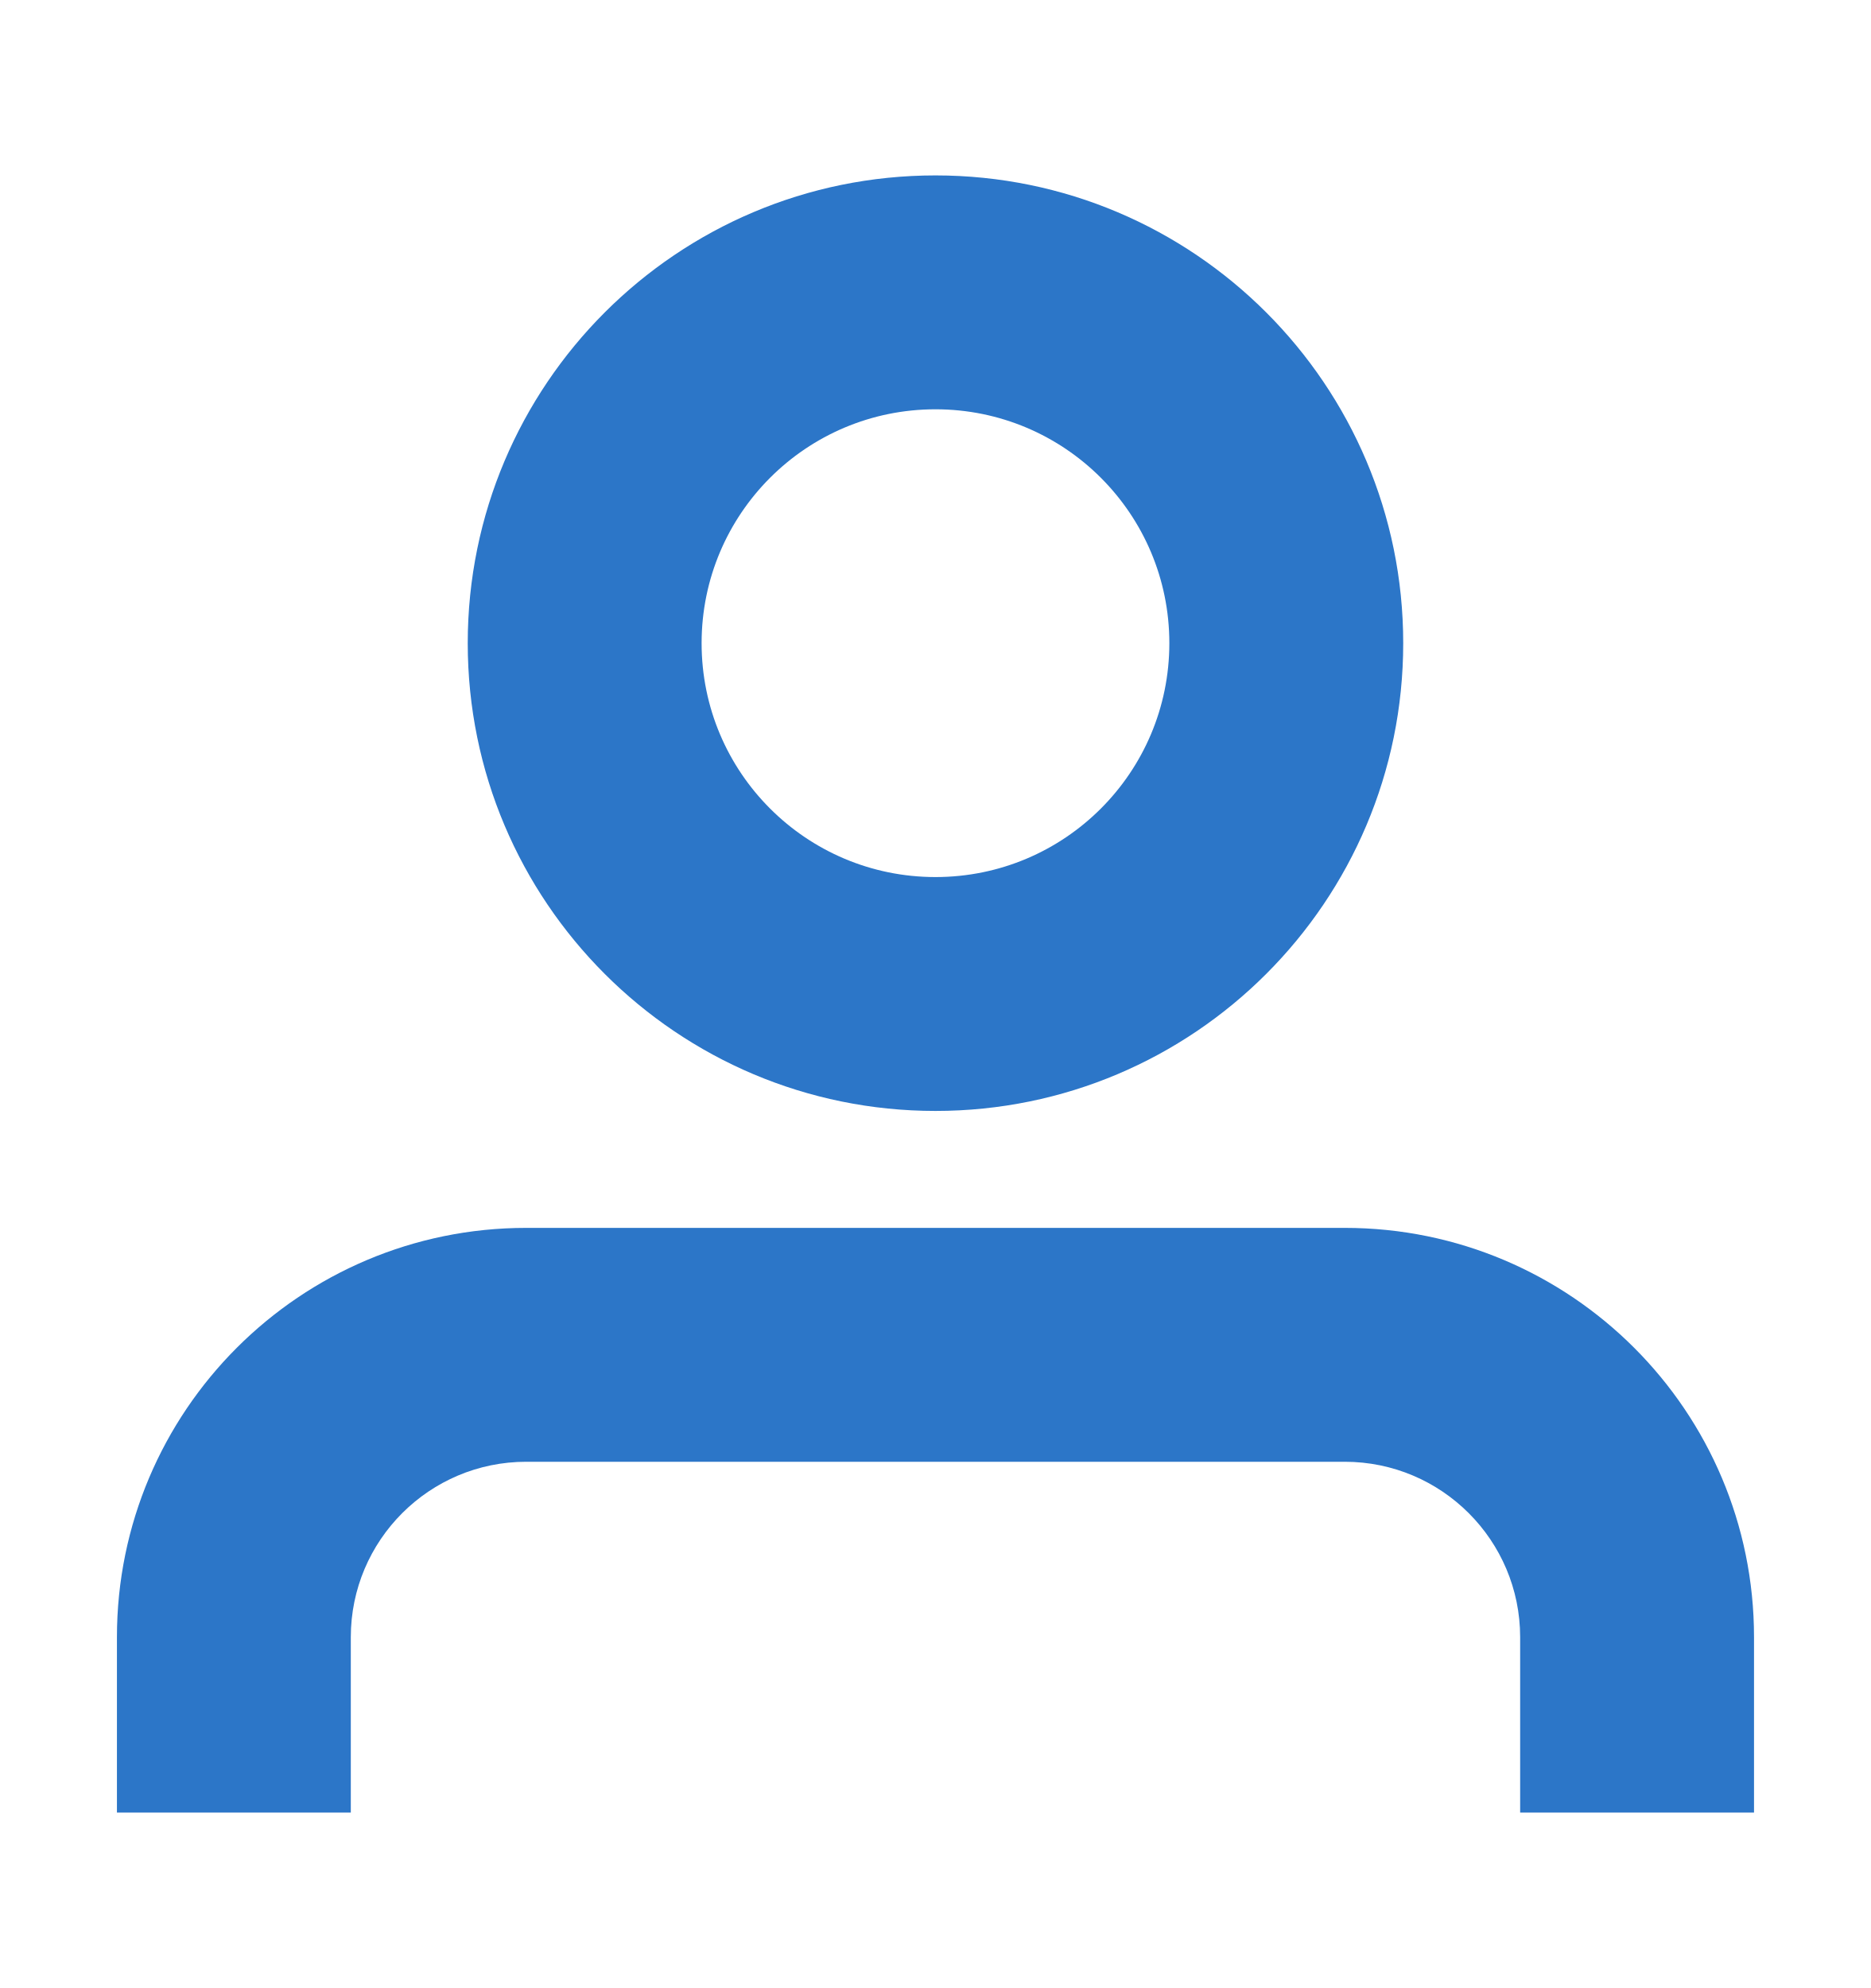
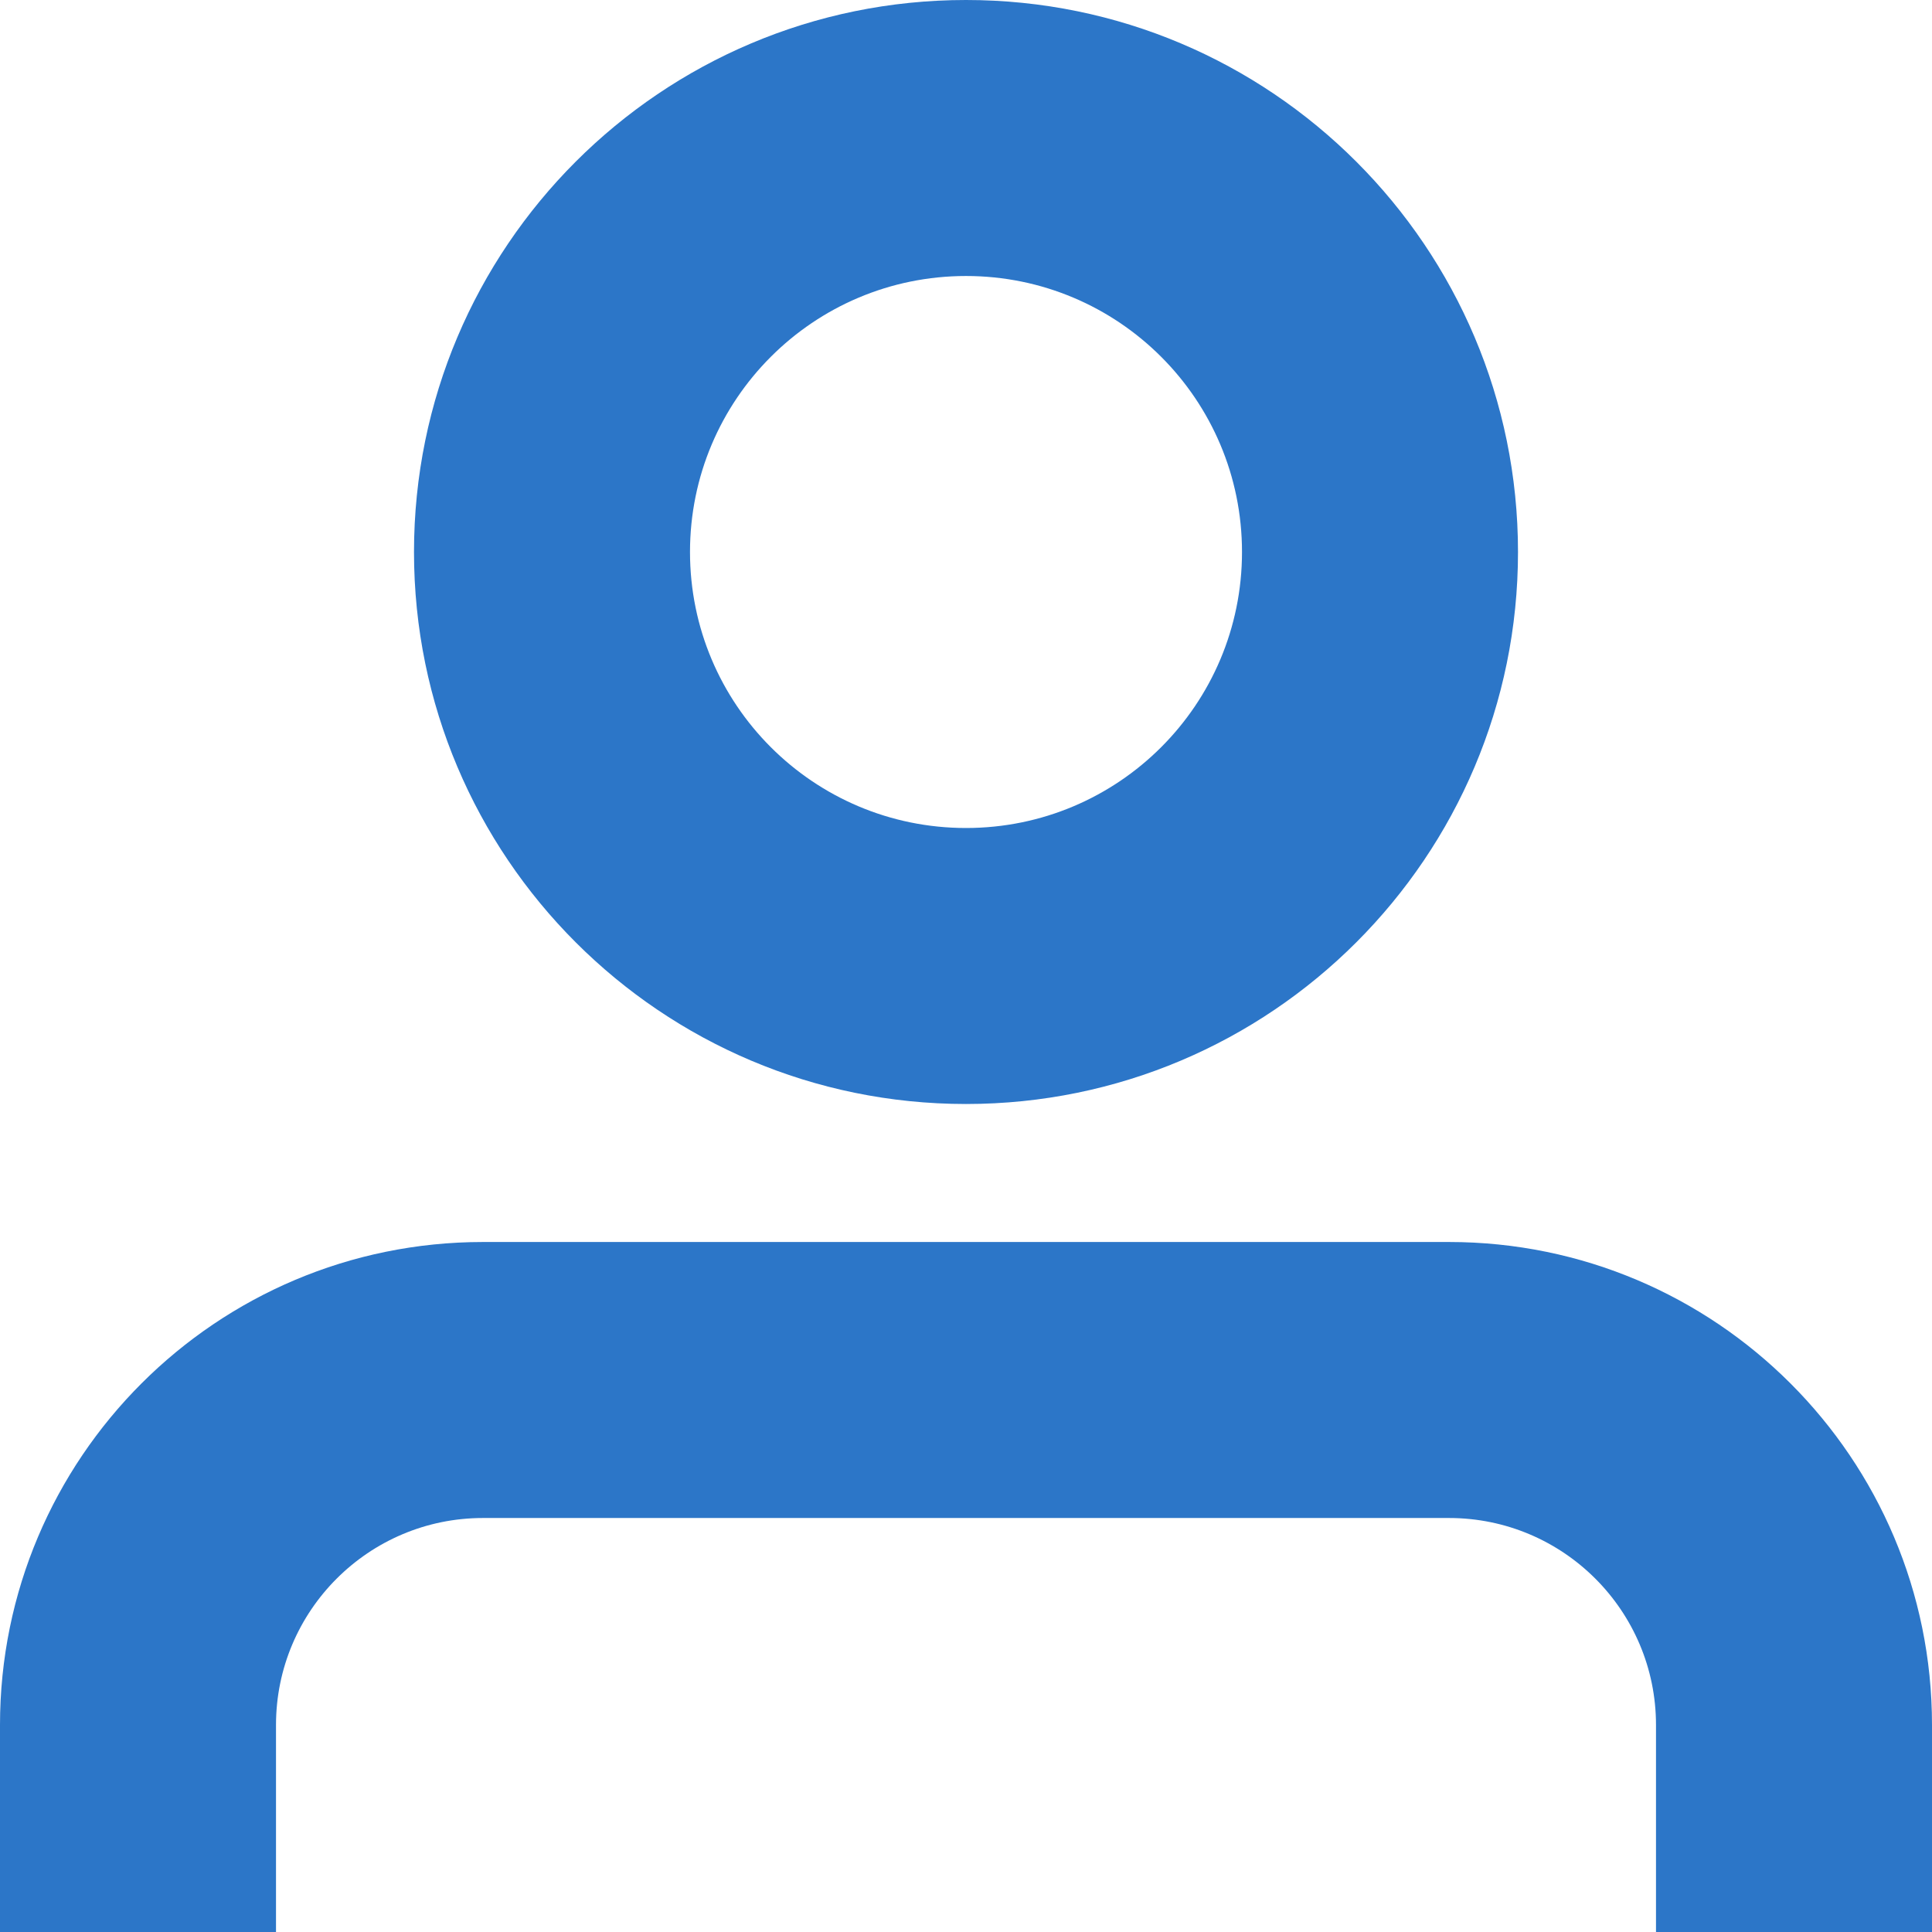
- <svg xmlns="http://www.w3.org/2000/svg" width="16" height="17" viewBox="0 0 16 17" fill="none">
-   <path fill-rule="evenodd" clip-rule="evenodd" d="M8 1.5C5.791 1.5 4 3.291 4 5.5C4 7.709 5.791 9.5 8 9.5C10.209 9.5 12 7.709 12 5.5C12 3.291 10.209 1.5 8 1.5ZM6 5.5C6 4.395 6.895 3.5 8 3.5C9.105 3.5 10 4.395 10 5.5C10 6.605 9.105 7.5 8 7.5C6.895 7.5 6 6.605 6 5.5Z" fill="#2C76C8" />
-   <path d="M4.5 10.5C2.567 10.5 1 12.067 1 14V15.5H3V14C3 13.172 3.672 12.5 4.5 12.5H11.5C12.328 12.5 13 13.172 13 14V15.5H15V14C15 12.067 13.433 10.5 11.5 10.5H4.5Z" fill="#2C76C8" />
+ <svg xmlns="http://www.w3.org/2000/svg" width="14" height="14" viewBox="0 0 14 14" fill="none">
+   <path fill-rule="evenodd" clip-rule="evenodd" d="M7 0C4.791 0 3 1.791 3 4C3 6.209 4.791 8 7 8C9.209 8 11 6.209 11 4C11 1.791 9.209 0 7 0ZM5 4C5 2.895 5.895 2 7 2C8.105 2 9 2.895 9 4C9 5.105 8.105 6 7 6C5.895 6 5 5.105 5 4Z" fill="#2C76C8" />
+   <path d="M3.5 9C1.567 9 0 10.567 0 12.5V14H2V12.5C2 11.672 2.672 11 3.5 11H10.5C11.328 11 12 11.672 12 12.5V14H14V12.5C14 10.567 12.433 9 10.5 9H3.5Z" fill="#2C76C8" />
</svg>
